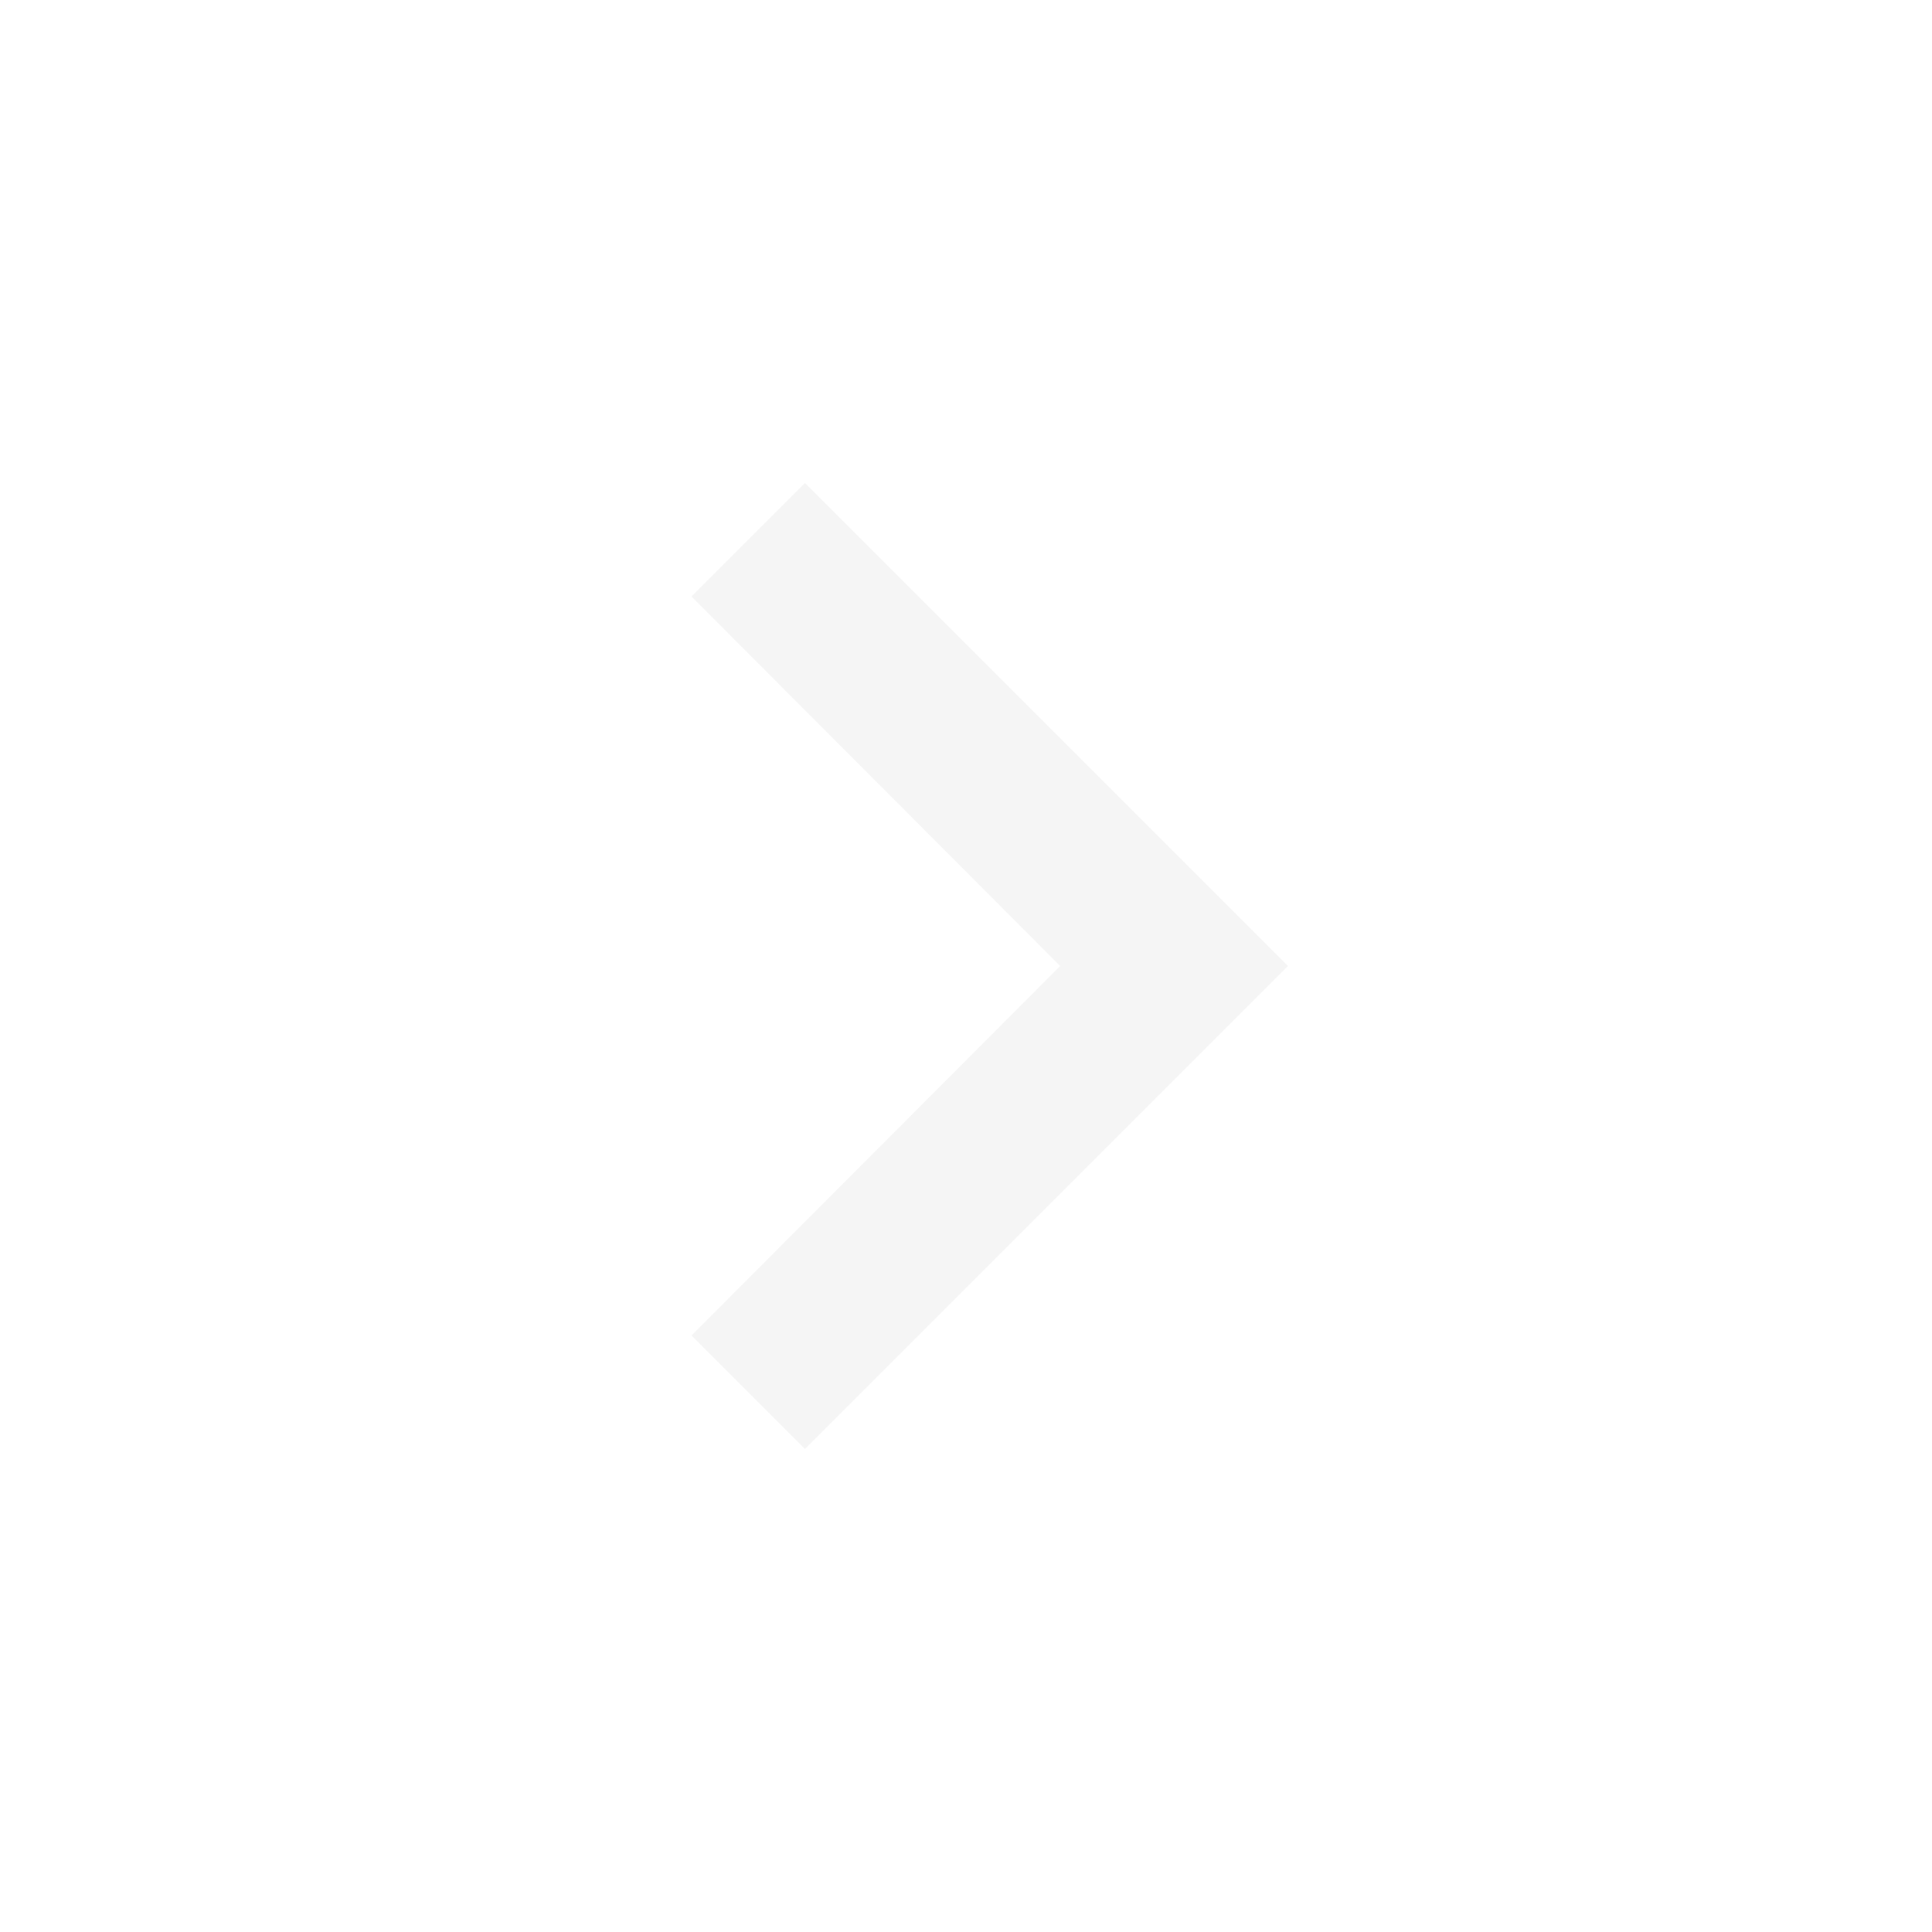
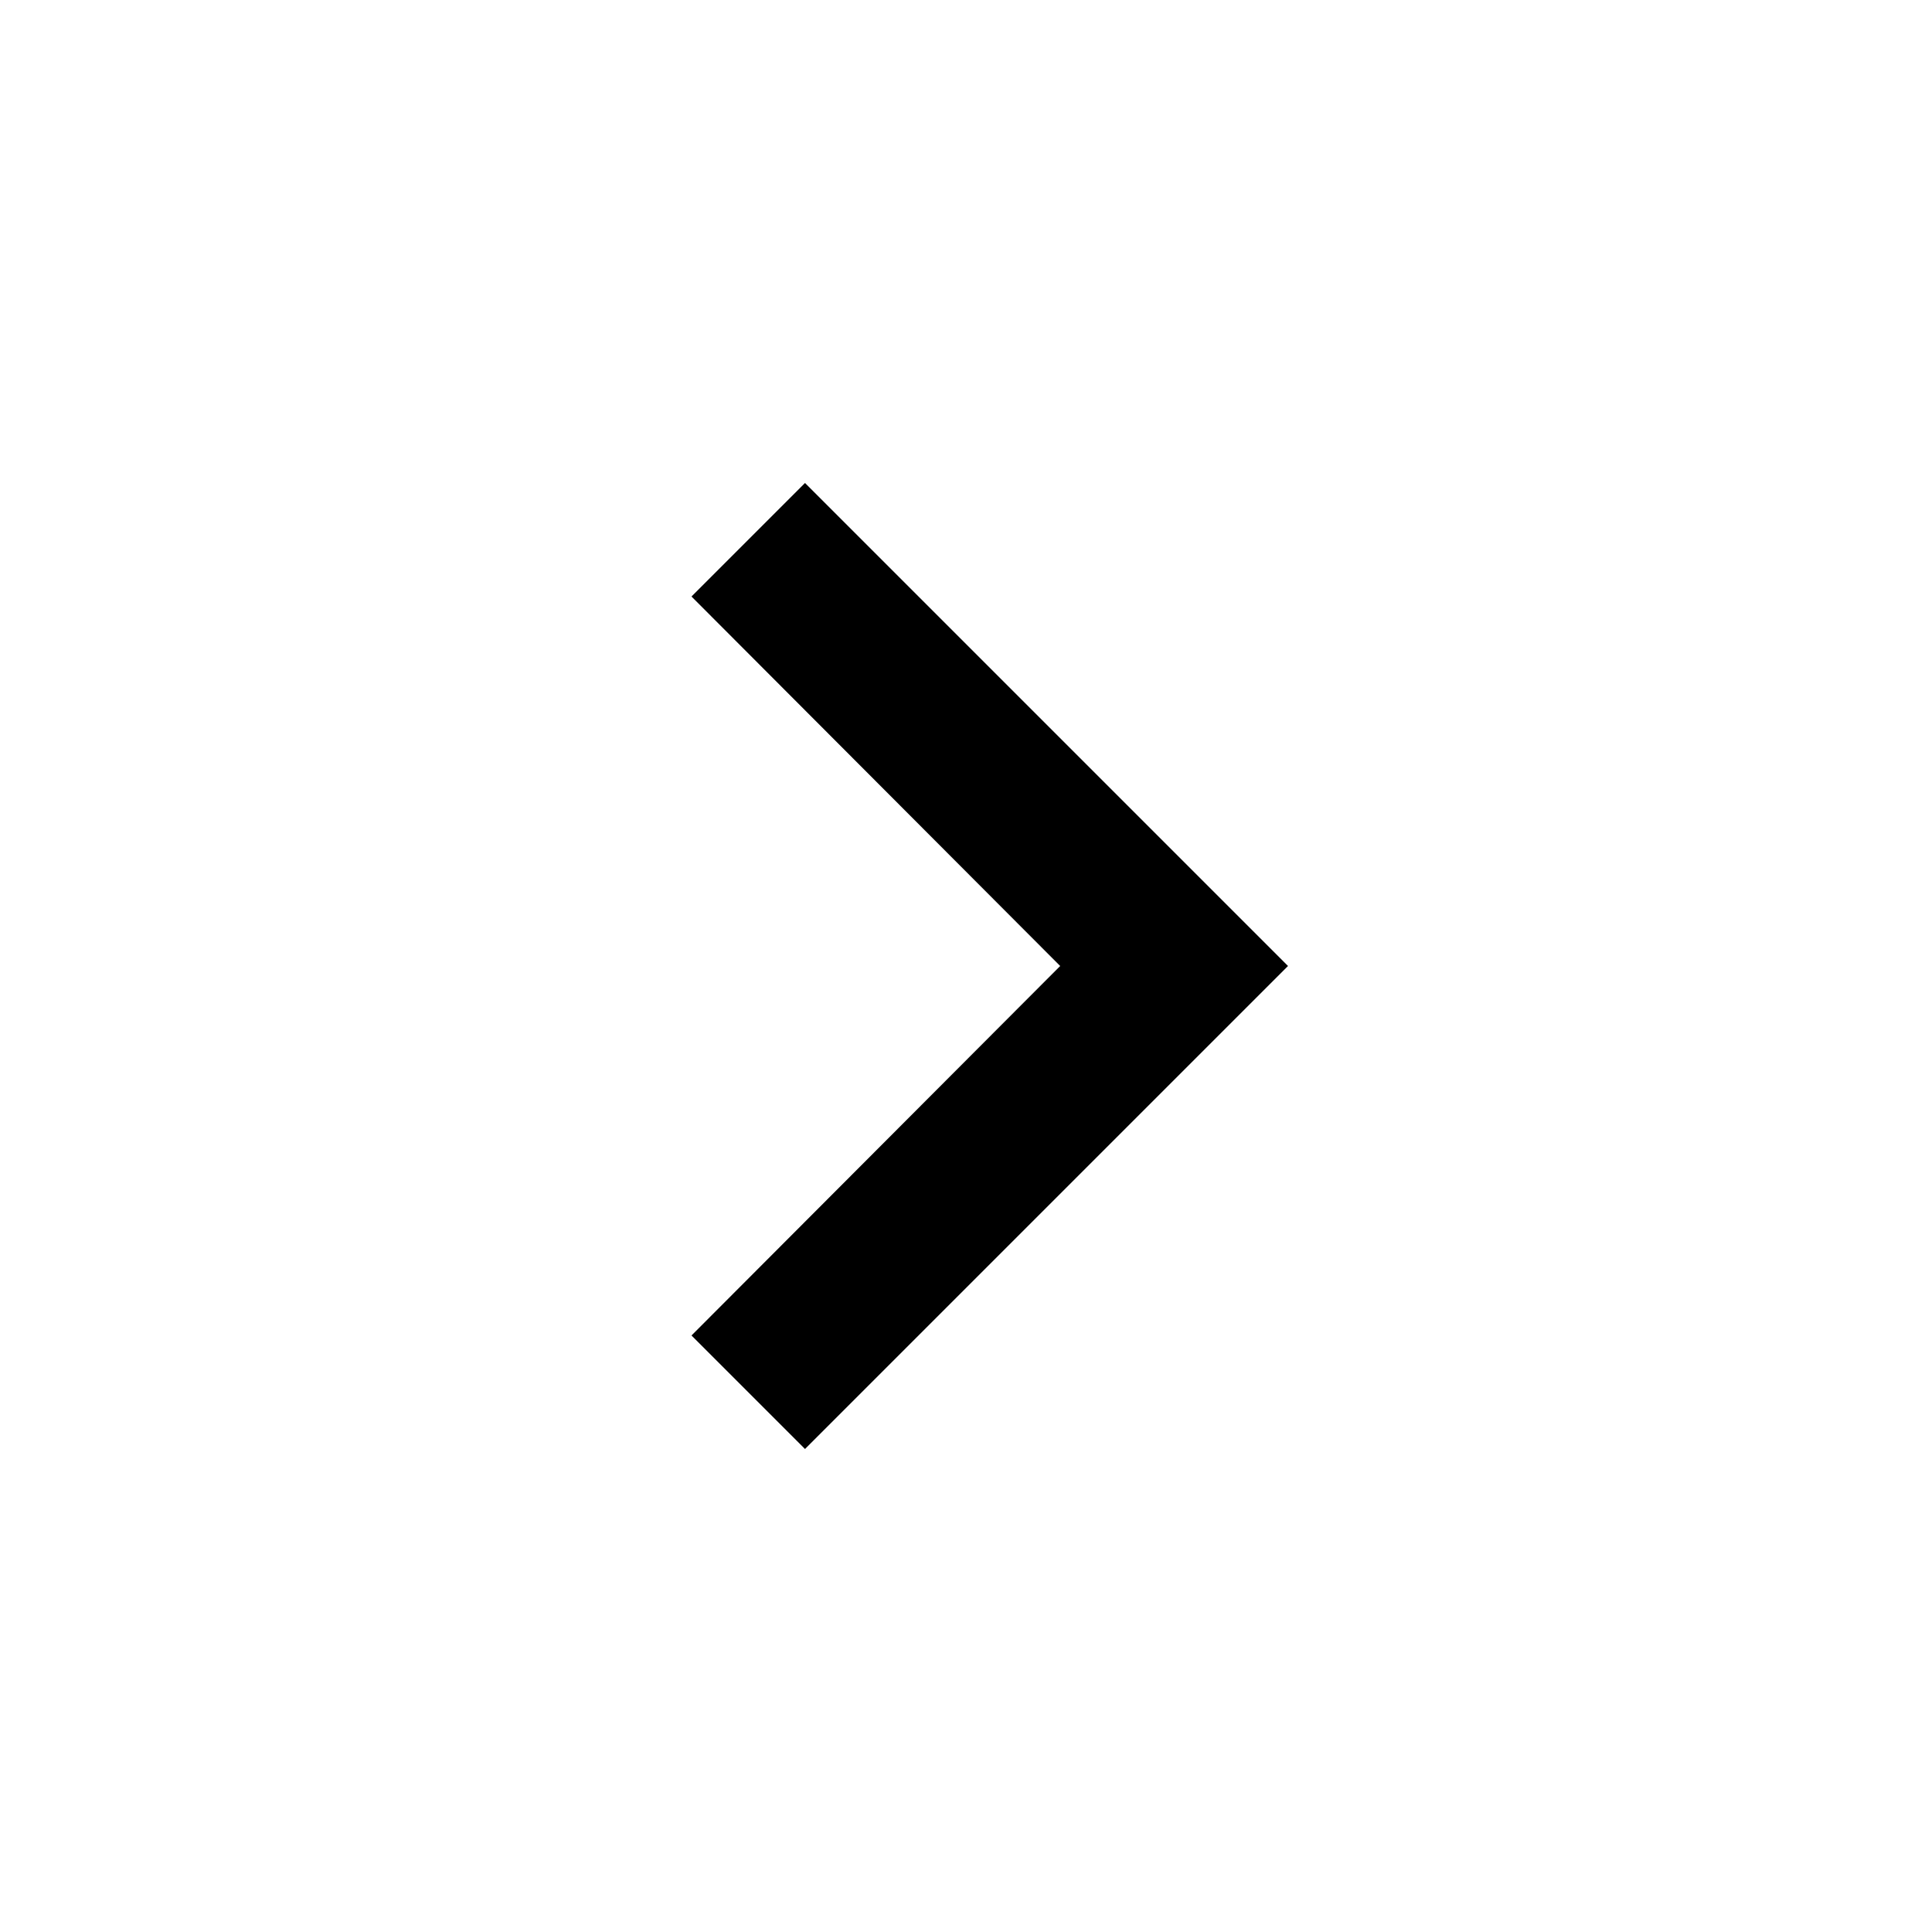
<svg xmlns="http://www.w3.org/2000/svg" height="24" viewBox="0 0 24 24" width="24">
-   <path fill="whitesmoke" d="M10 6L8.59 7.41 13.17 12l-4.58 4.59L10 18l6-6z" />
+   <path fill="currentColor" d="M10 6L8.59 7.41 13.17 12l-4.58 4.59L10 18l6-6z" />
  <path d="M0 0h24v24H0z" fill="none" />
</svg>
